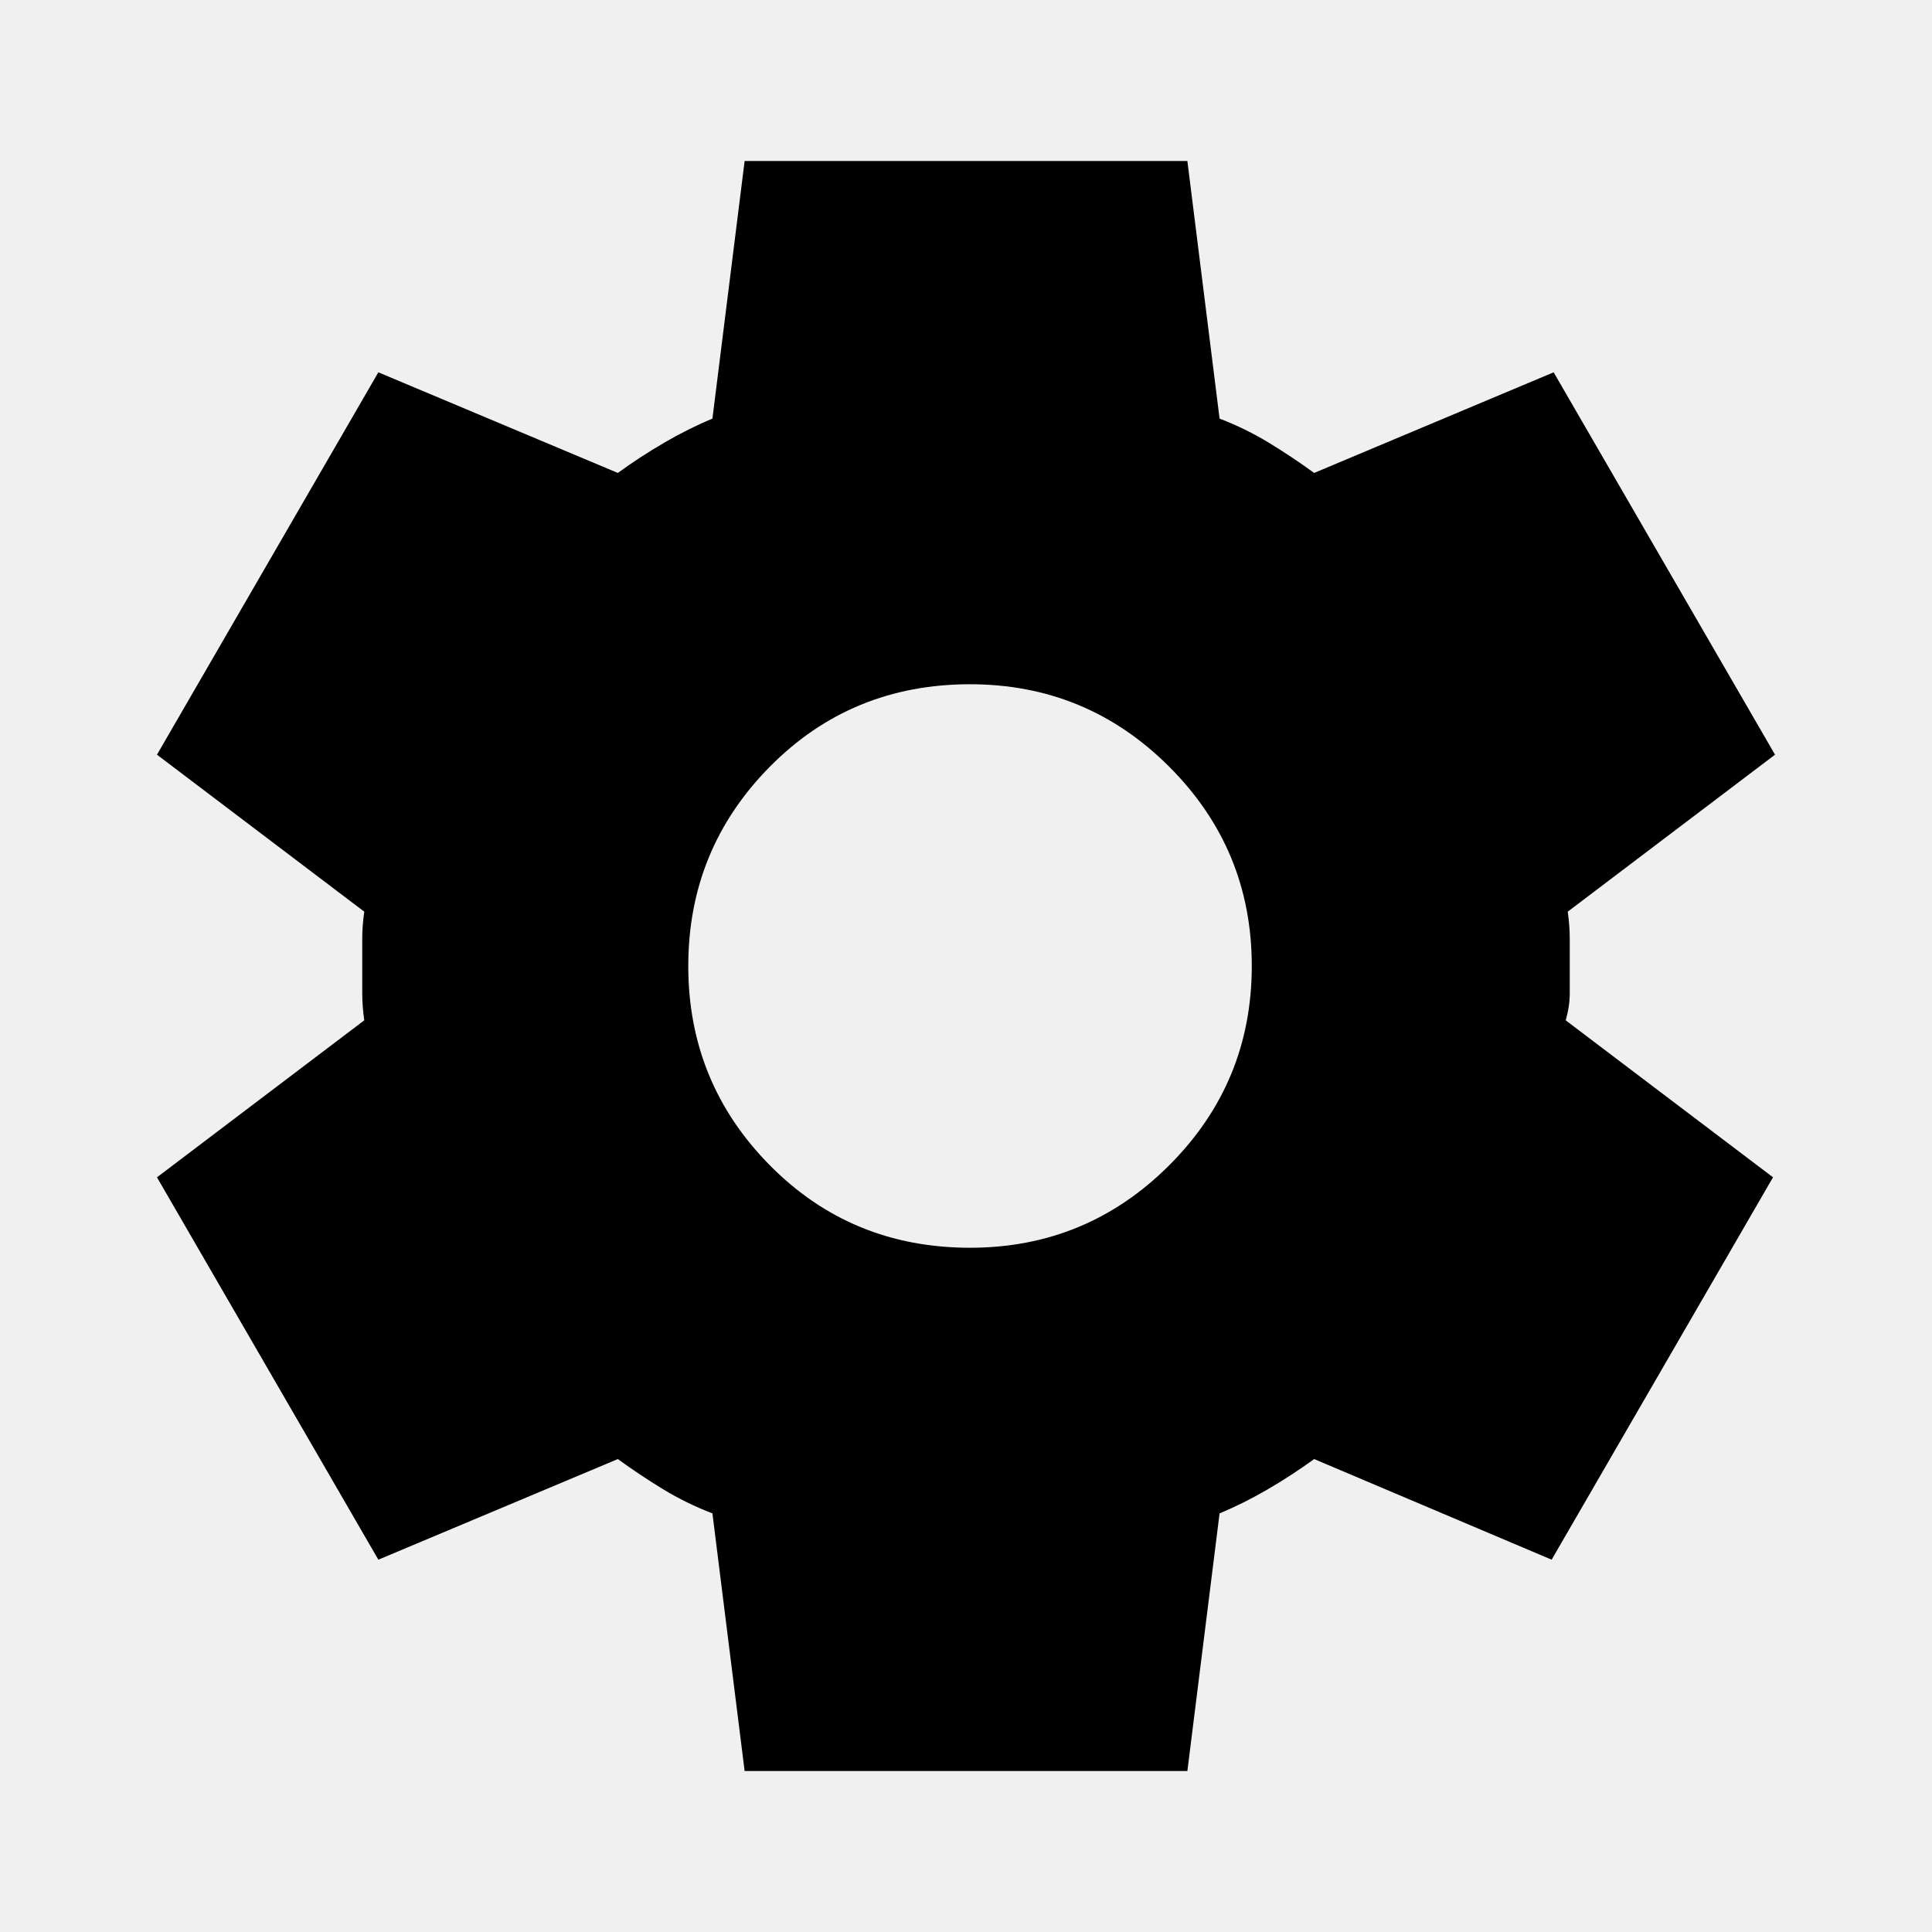
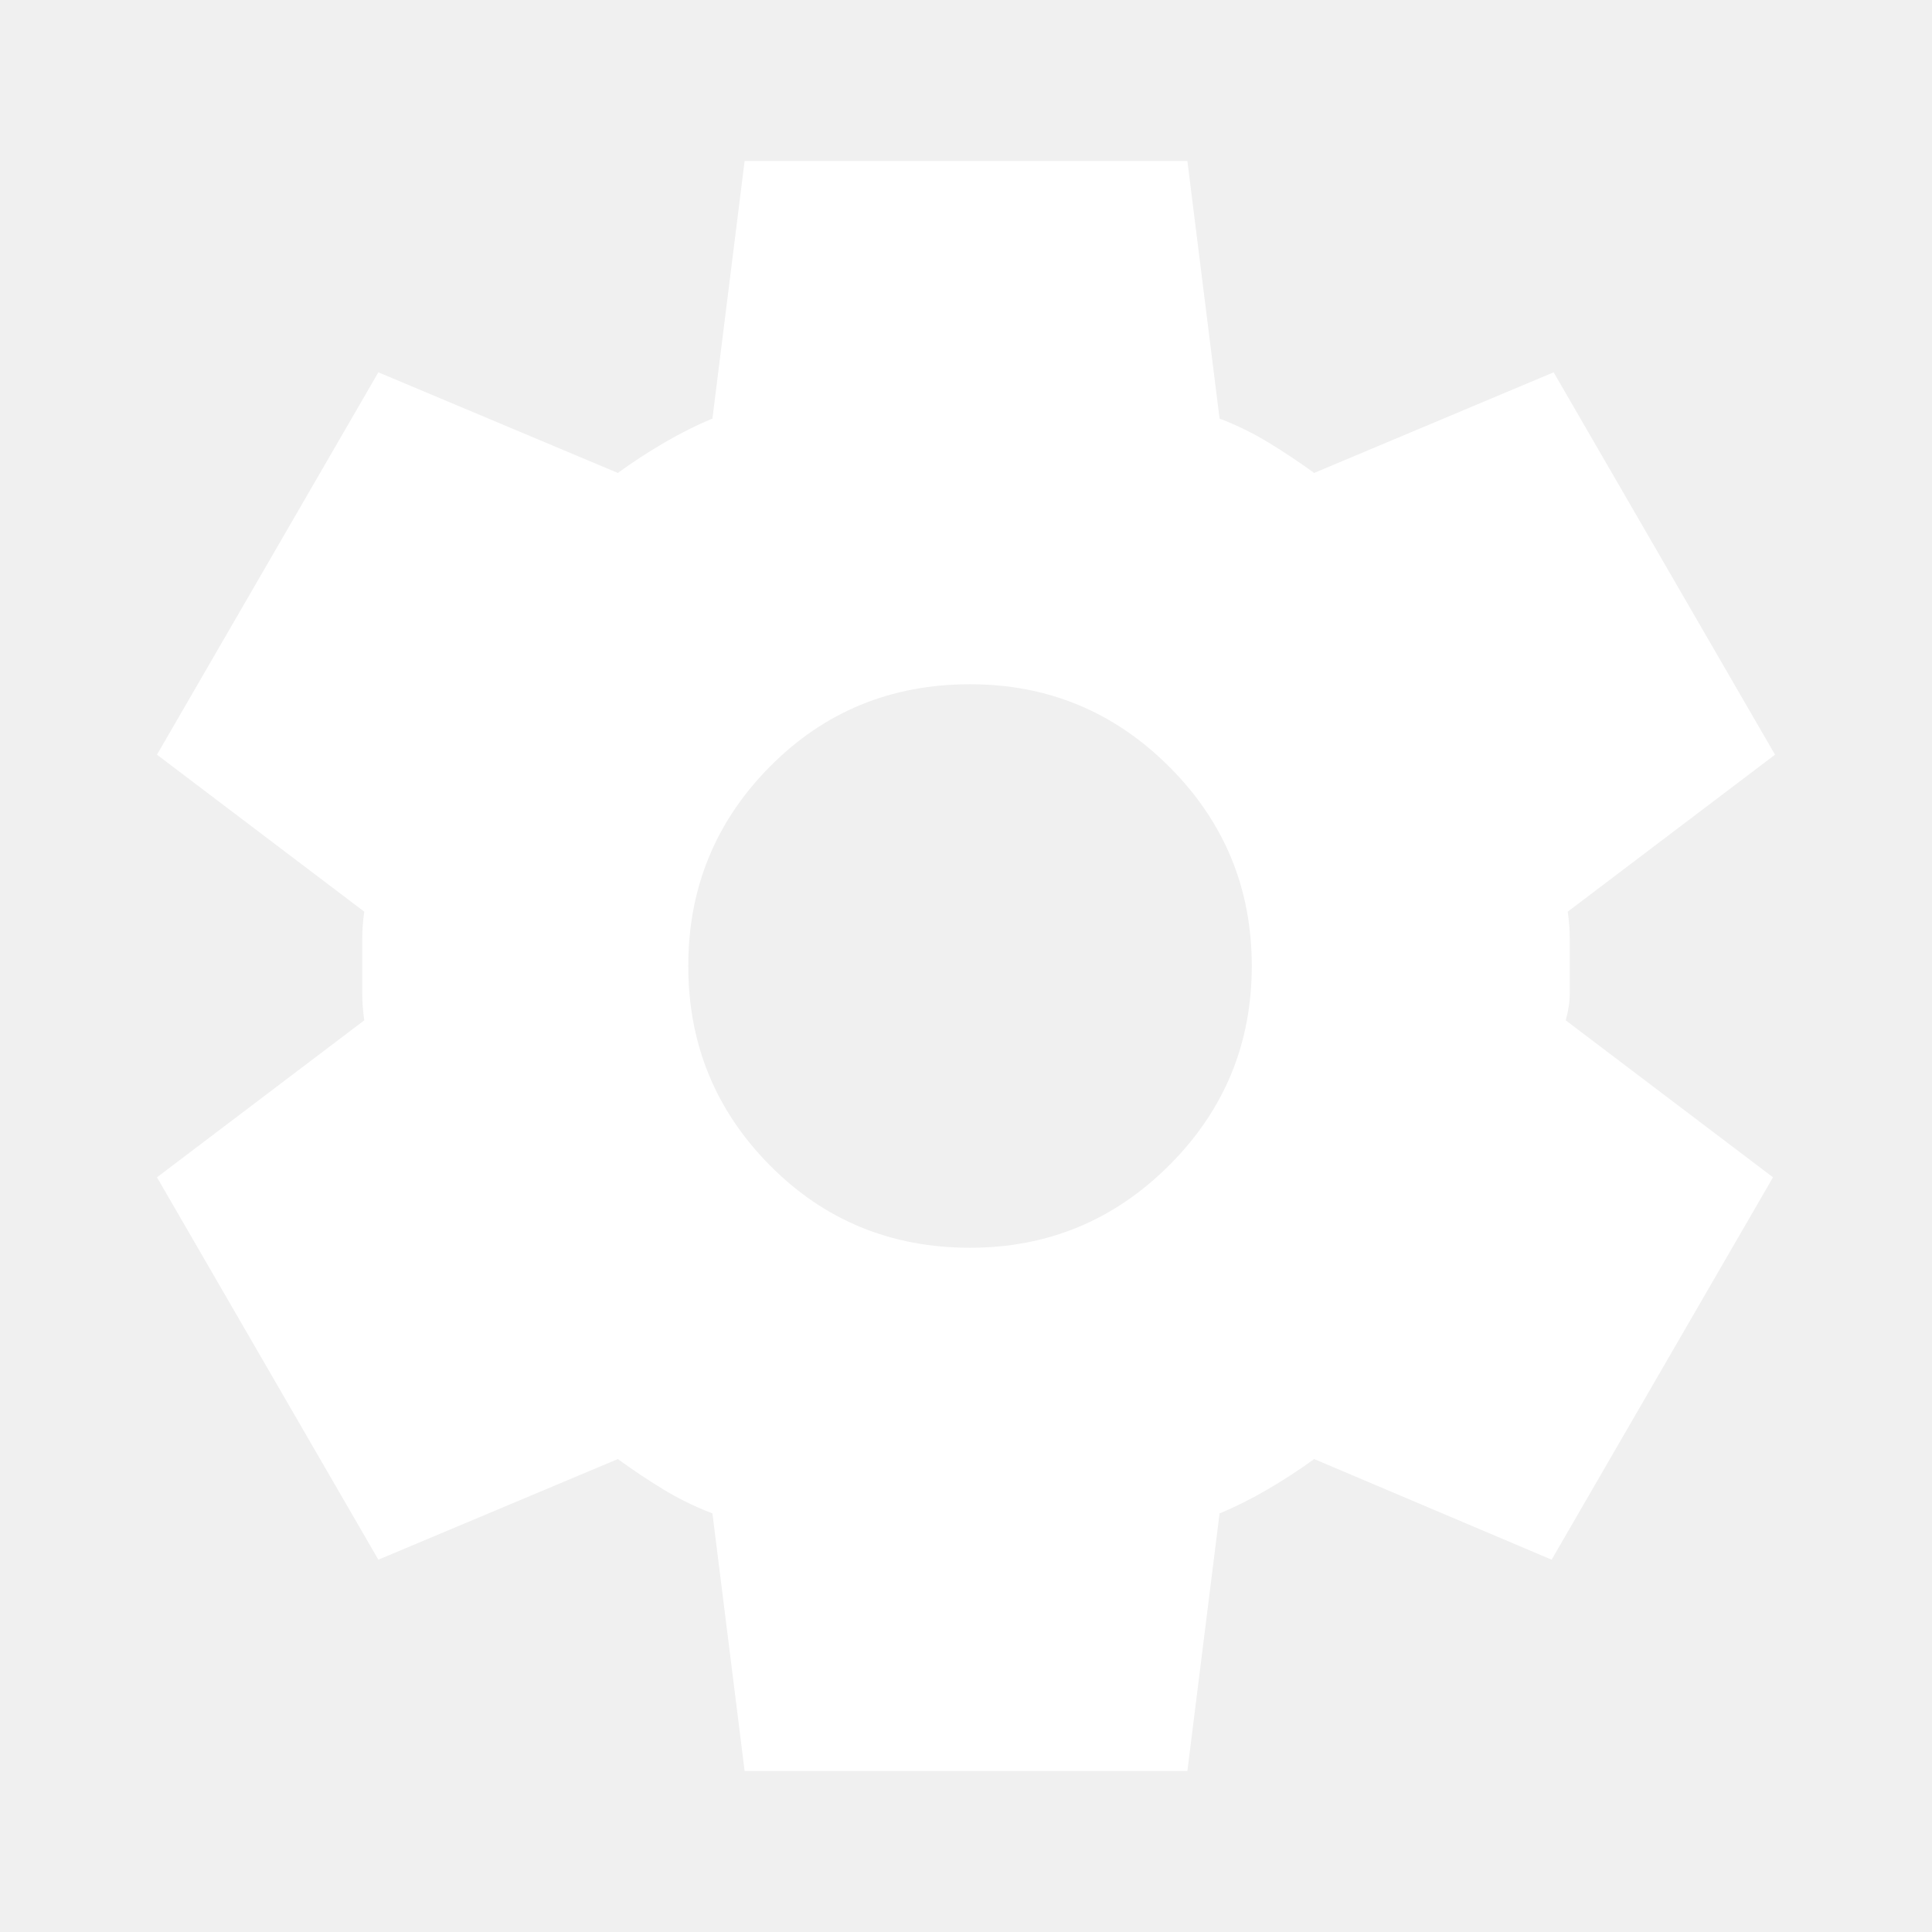
- <svg xmlns="http://www.w3.org/2000/svg" height="24" viewBox="0 -960 960 960" width="24">
-   <path d="m370-80-16-128q-13-5-24.5-12T307-235l-119 50L78-375l103-78q-1-7-1-13.5v-27q0-6.5 1-13.5L78-585l110-190 119 50q11-8 23-15t24-12l16-128h220l16 128q13 5 24.5 12t22.5 15l119-50 110 190-103 78q1 7 1 13.5v27q0 6.5-2 13.5l103 78-110 190-118-50q-11 8-23 15t-24 12L590-80H370Zm112-260q58 0 99-41t41-99q0-58-41-99t-99-41q-59 0-99.5 41T342-480q0 58 40.5 99t99.5 41Z" />
+ <svg xmlns="http://www.w3.org/2000/svg" version="1.1" id="Layer_1" x="0px" y="0px" viewBox="0 0 24 24" style="enable-background:new 0 0 24 24;" xml:space="preserve">
+   <path style="fill:#FFFFFF;" d="M9.25,22l-0.4-3.2c-0.217-0.083-0.421-0.183-0.613-0.3s-0.379-0.242-0.562-0.375L4.7,19.375  l-2.75-4.75l2.575-1.95C4.508,12.558,4.5,12.446,4.5,12.337v-0.675c0-0.108,0.008-0.221,0.025-0.337L1.95,9.375l2.75-4.75  l2.975,1.25C7.858,5.742,8.05,5.617,8.25,5.5c0.2-0.117,0.4-0.217,0.6-0.3L9.25,2h5.5l0.4,3.2c0.217,0.083,0.421,0.183,0.612,0.3  c0.192,0.117,0.379,0.242,0.563,0.375l2.975-1.25l2.75,4.75l-2.575,1.95c0.017,0.117,0.025,0.229,0.025,0.337v0.675  c0,0.108-0.017,0.221-0.05,0.338l2.575,1.95l-2.75,4.75l-2.95-1.25c-0.183,0.133-0.375,0.258-0.575,0.375s-0.4,0.217-0.6,0.3  l-0.4,3.2H9.25z M12.05,15.5c0.967,0,1.792-0.342,2.475-1.025c0.683-0.683,1.025-1.508,1.025-2.475s-0.342-1.792-1.025-2.475  C13.842,8.842,13.017,8.5,12.05,8.5c-0.983,0-1.812,0.342-2.488,1.025C8.887,10.208,8.55,11.033,8.55,12s0.337,1.792,1.012,2.475  C10.238,15.158,11.067,15.5,12.05,15.5z" />
</svg>
